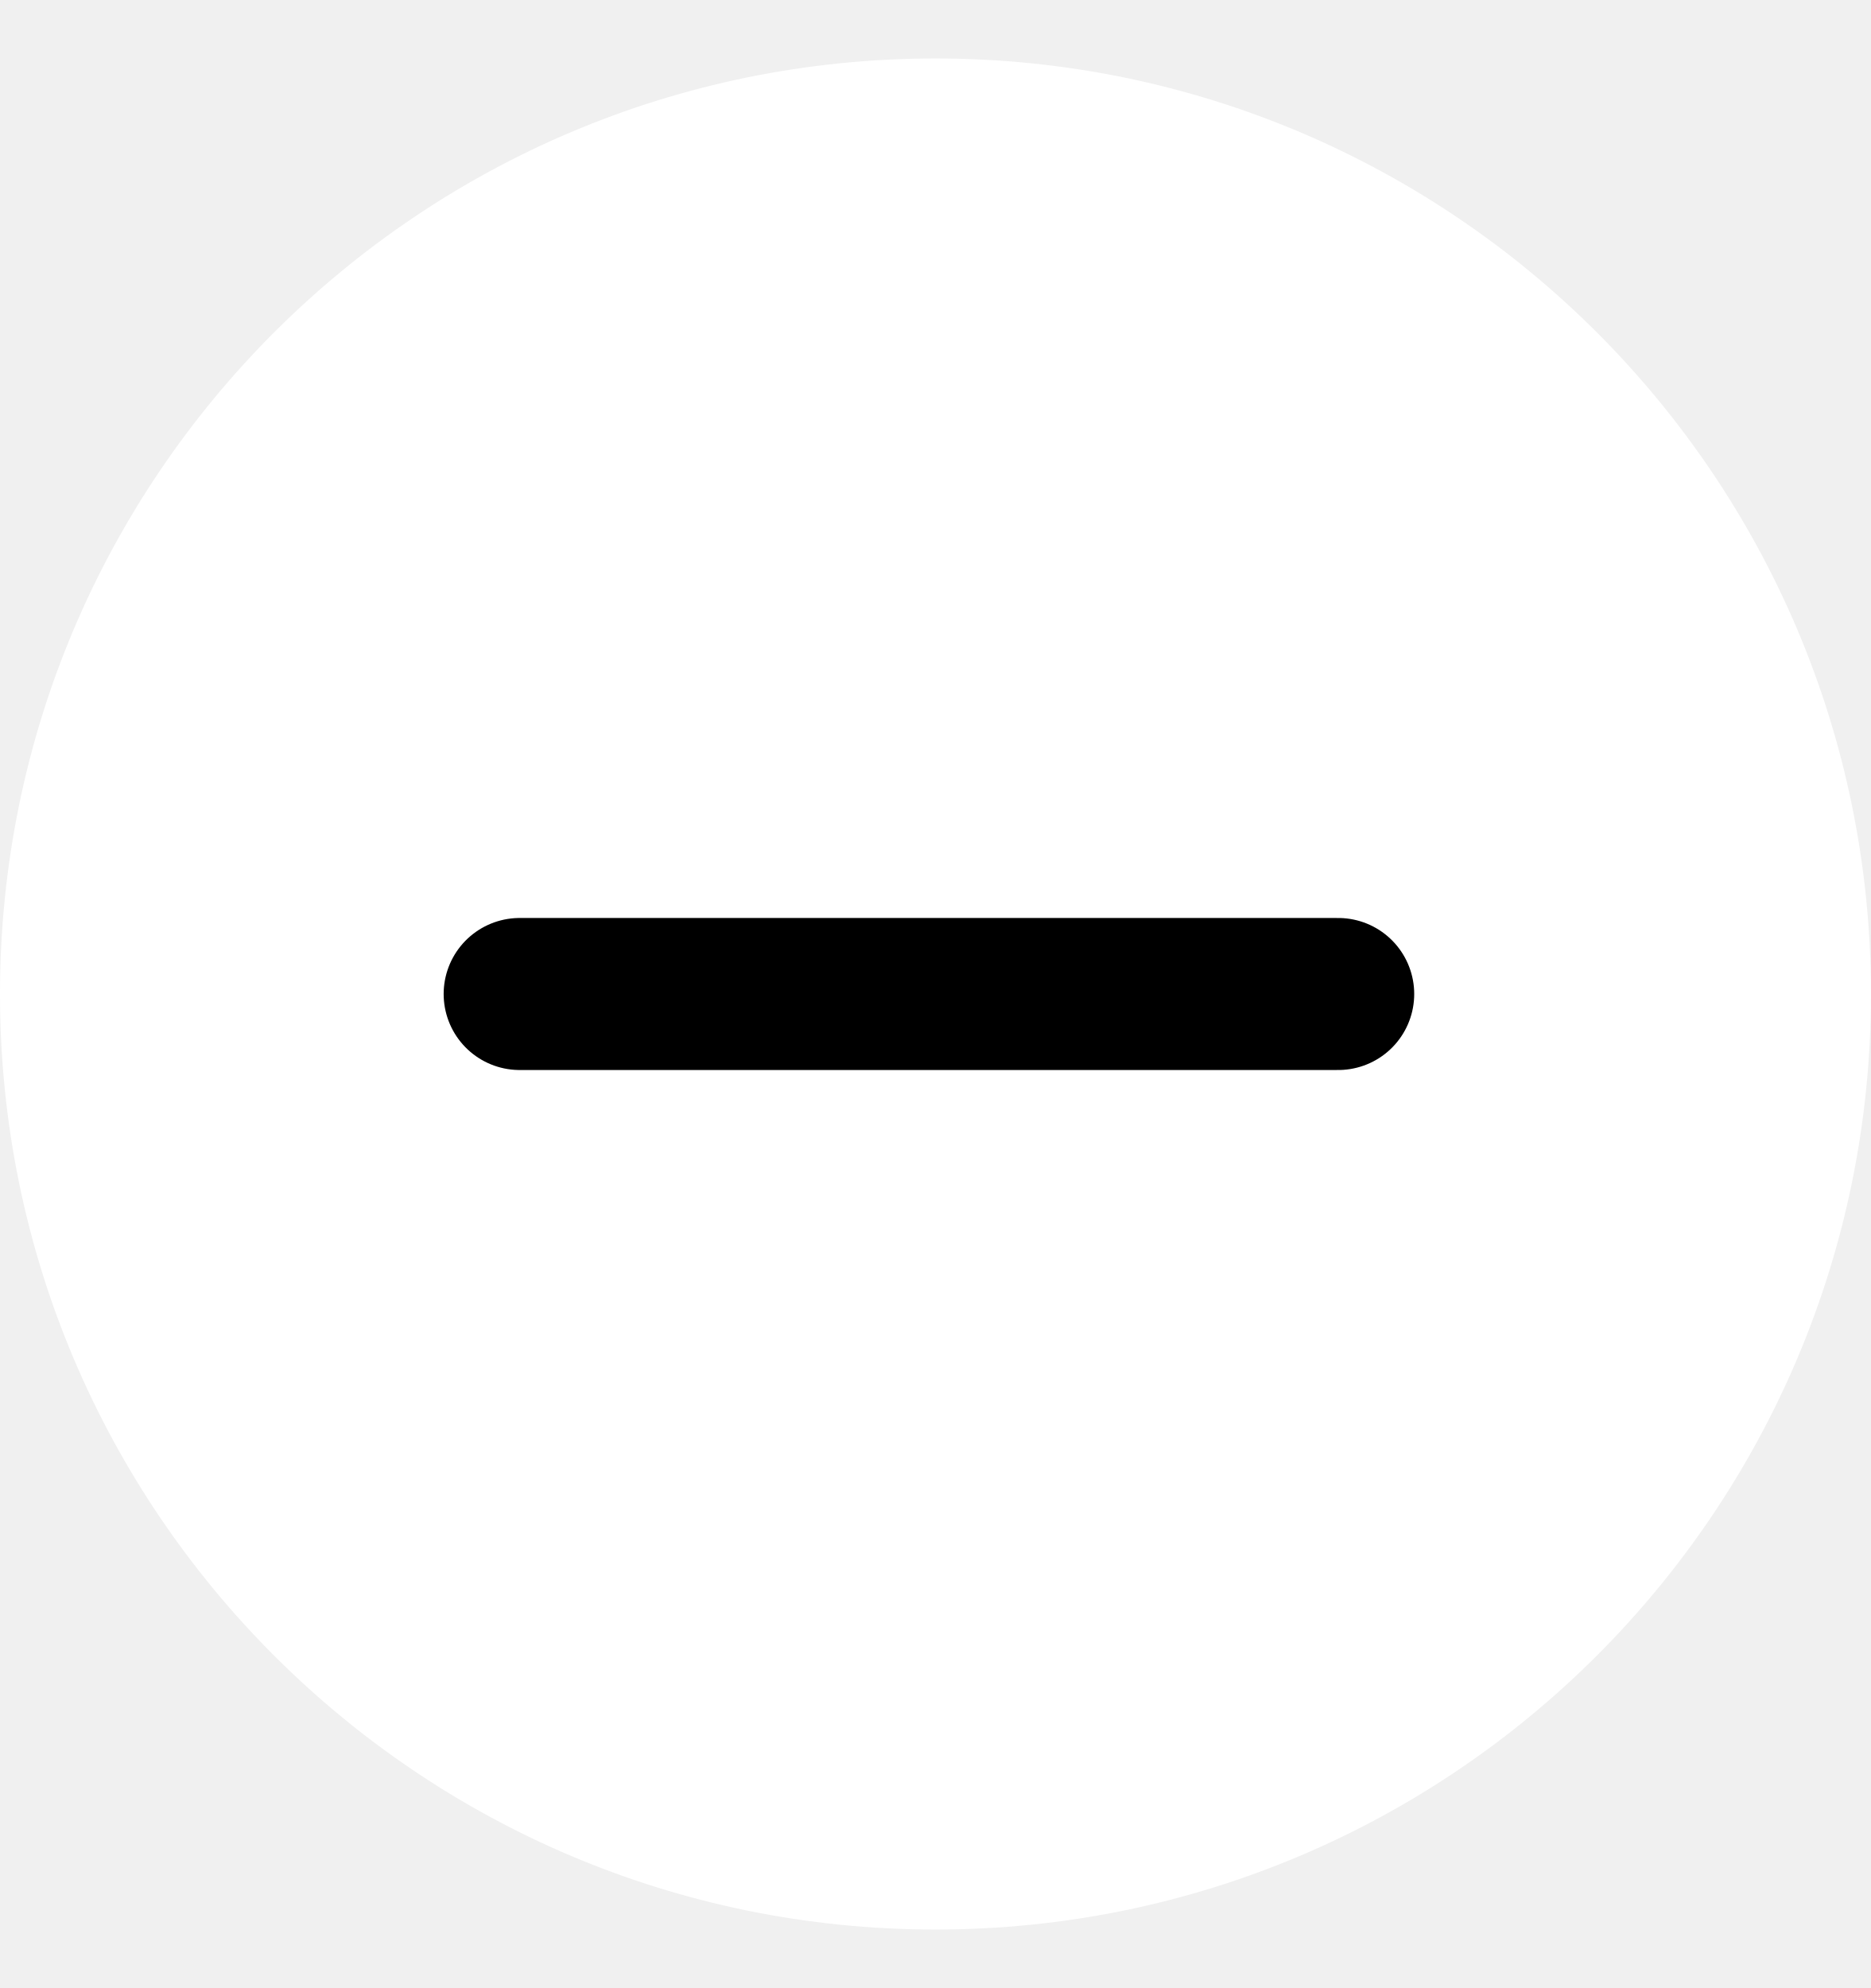
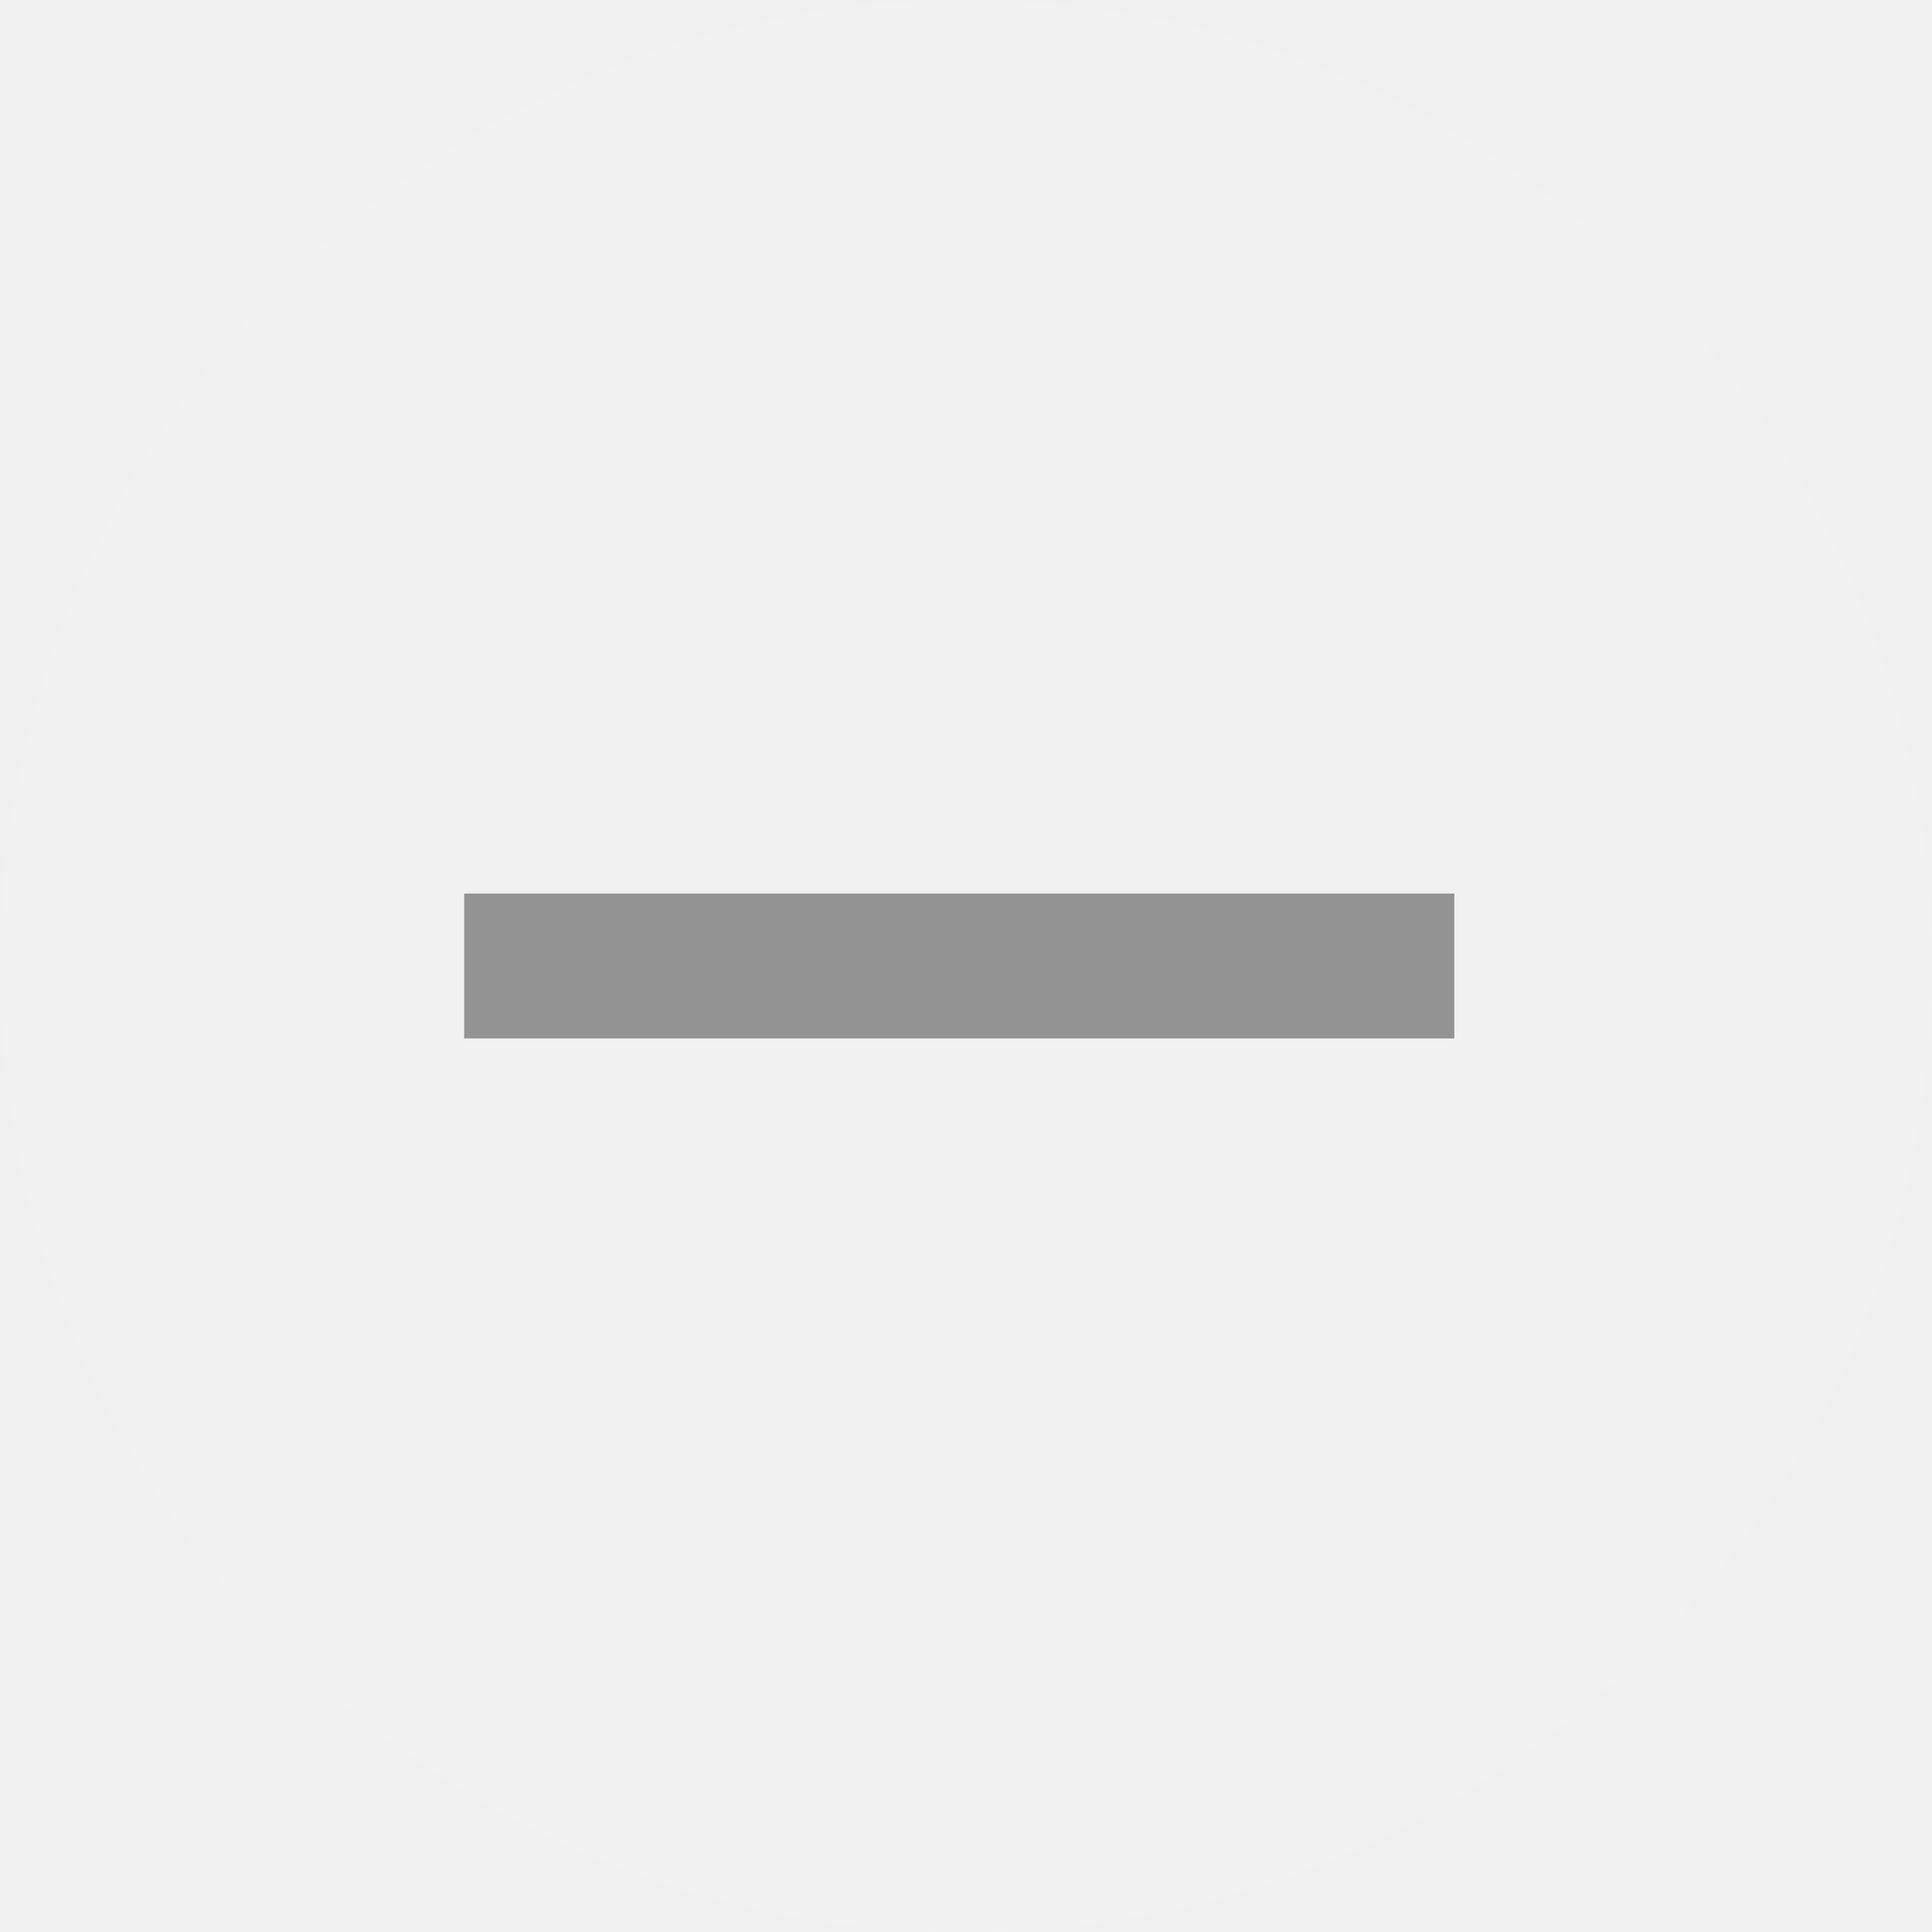
- <svg xmlns="http://www.w3.org/2000/svg" viewBox="0 0 16 17" fill="none">
-   <rect y="0.5" width="16" height="16" rx="8" fill="white" />
-   <path d="M4.444 8.5H11.444" stroke="currentColor" stroke-width="1.3" stroke-linecap="round" stroke-linejoin="round" />
+ <svg xmlns="http://www.w3.org/2000/svg" width="16" height="16" viewBox="0 0 16 16" fill="none">
+   <rect width="16" height="16" rx="8" fill="#F1F1F1" />
+   <path d="M4.444 8H11.444" stroke="#939393" stroke-width="1.2" stroke-linecap="square" stroke-linejoin="round" />
</svg>
